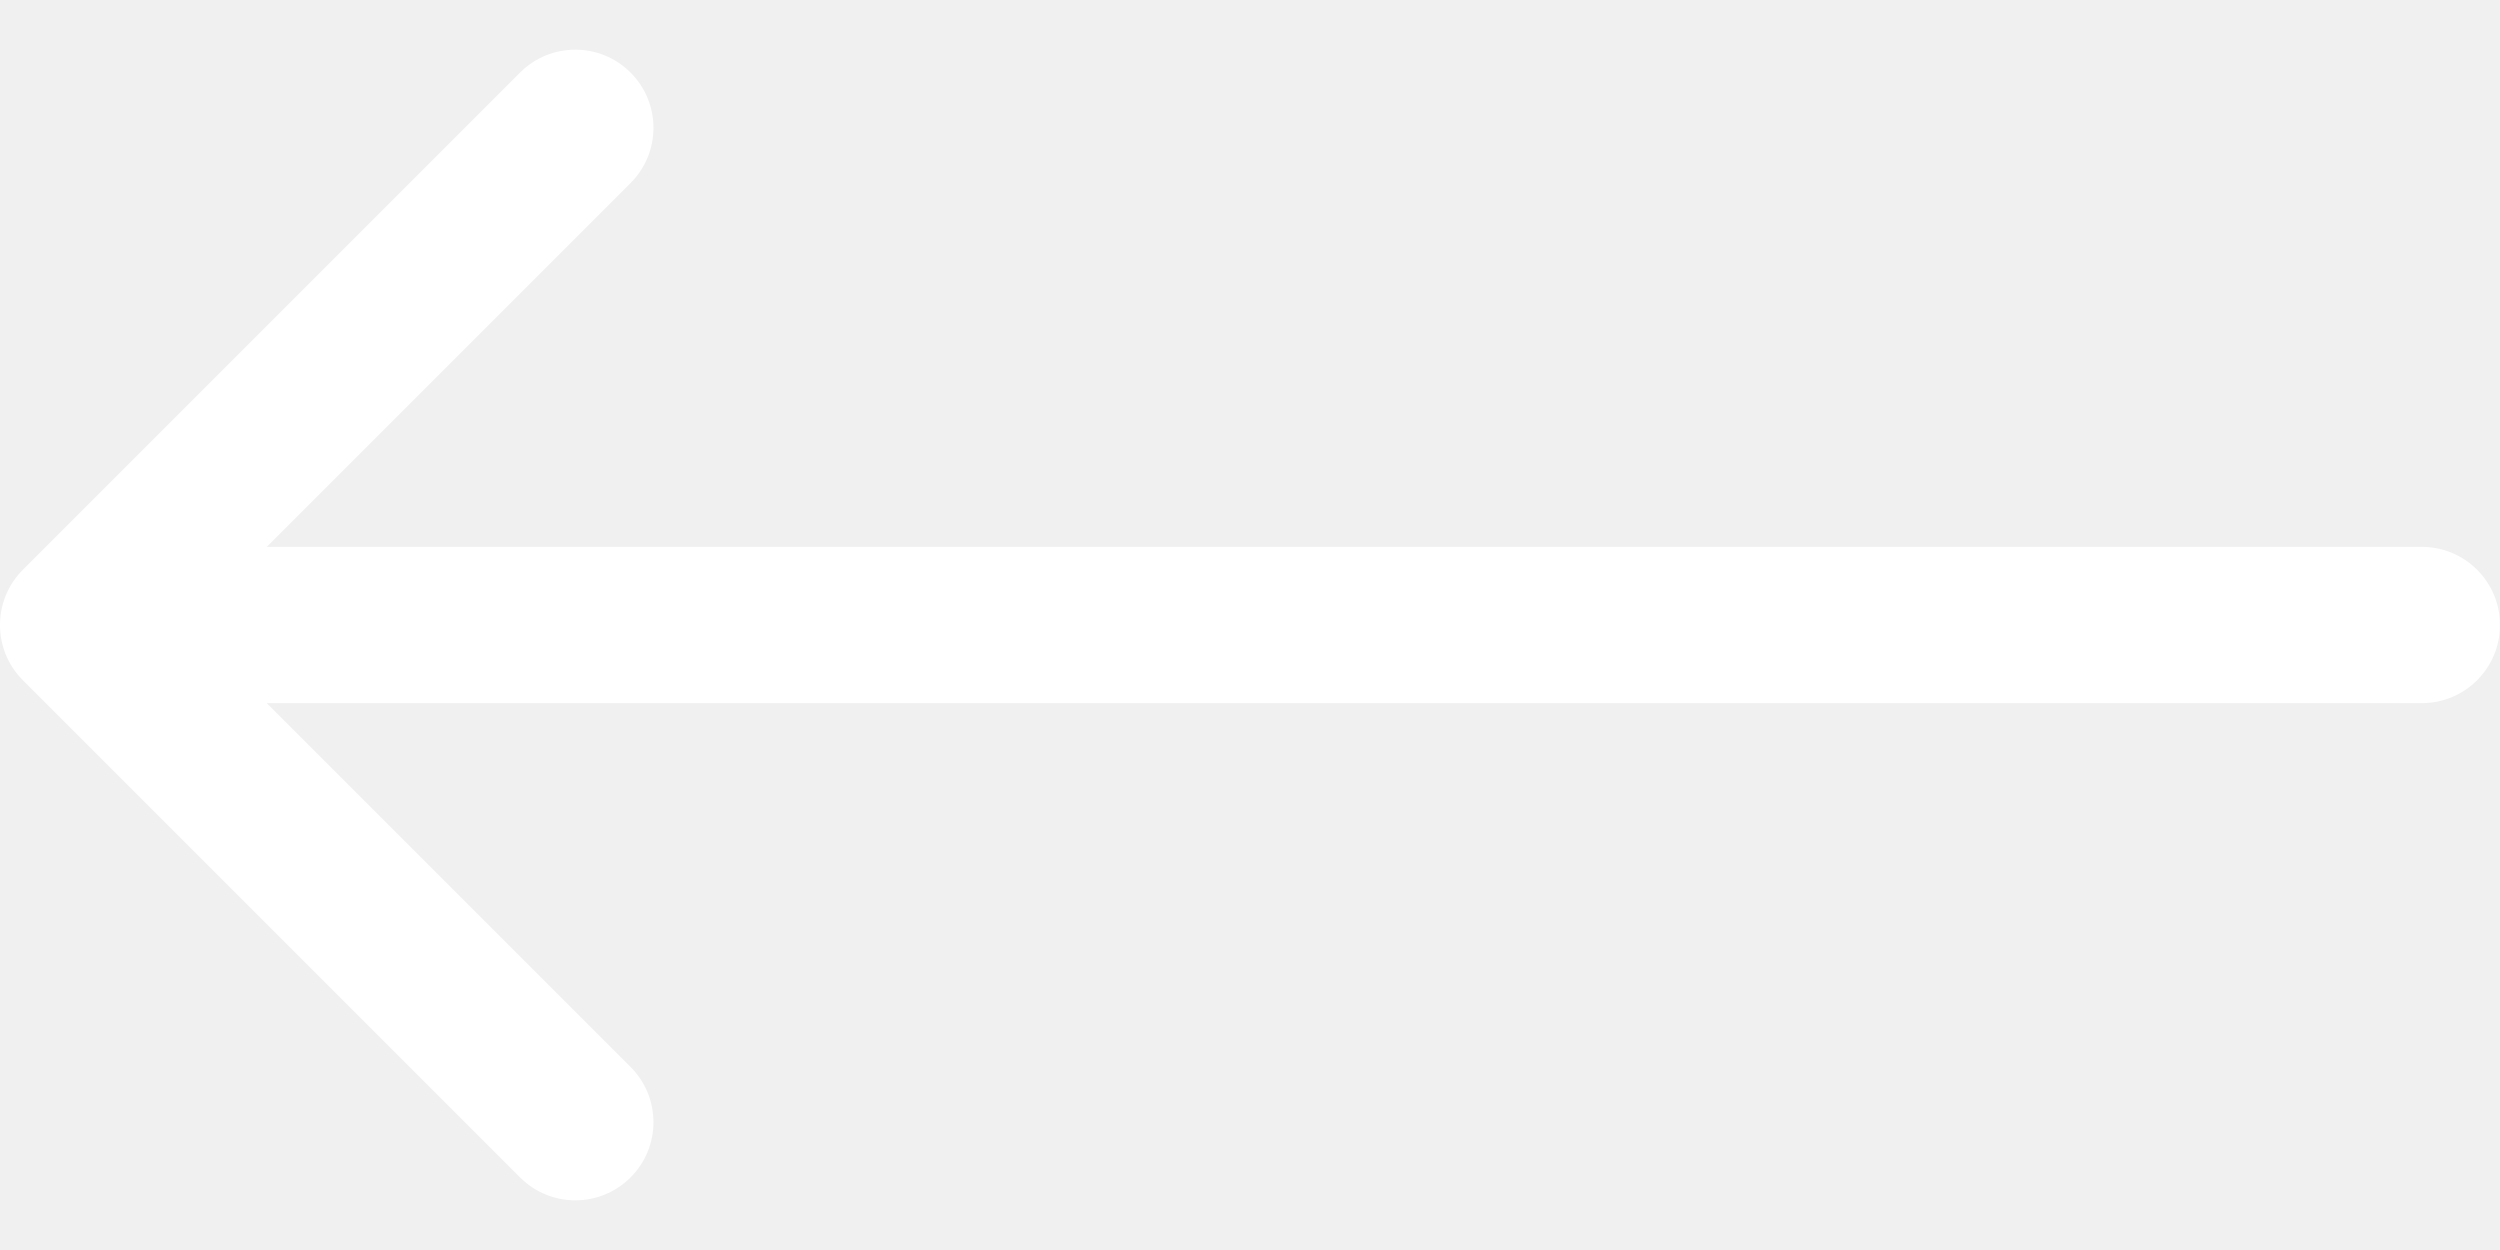
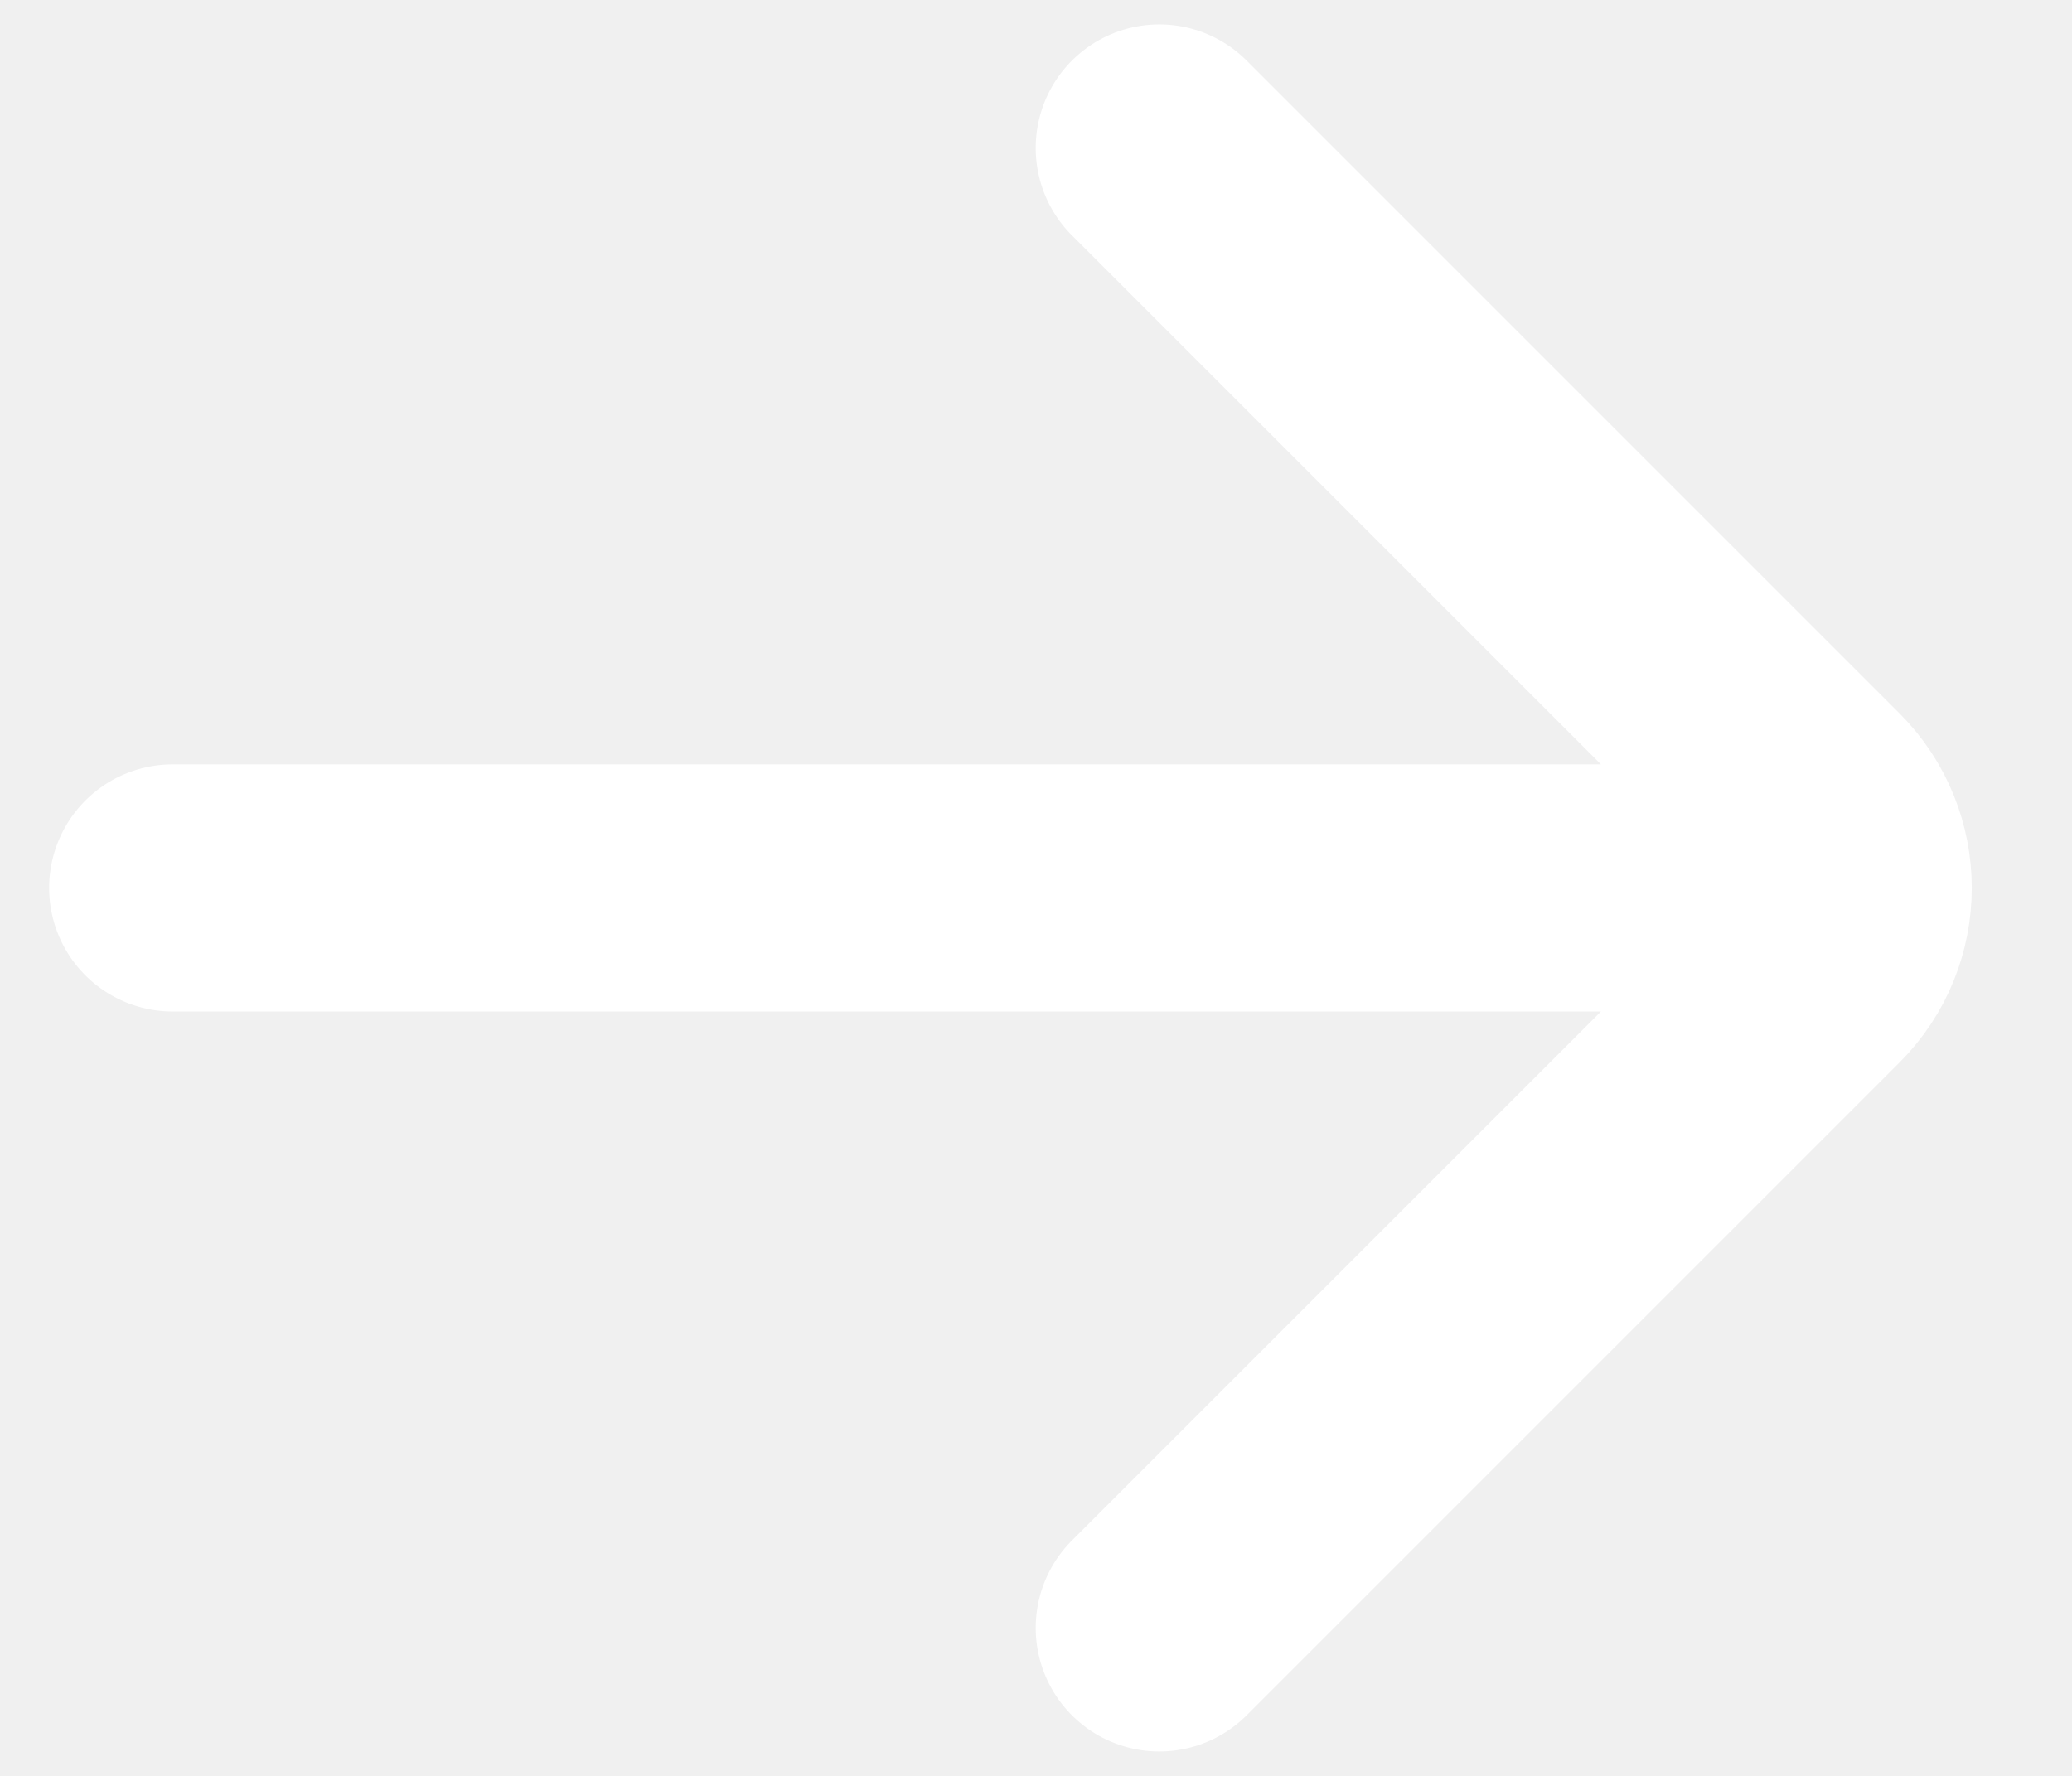
- <svg xmlns="http://www.w3.org/2000/svg" width="32" height="16" viewBox="0 0 32 16" fill="none">
-   <path d="M31 7C31.552 7 32 7.448 32 8C32 8.552 31.552 9 31 9L31 7ZM0.293 8.707C-0.098 8.317 -0.098 7.683 0.293 7.293L6.657 0.929C7.047 0.538 7.681 0.538 8.071 0.929C8.462 1.319 8.462 1.953 8.071 2.343L2.414 8L8.071 13.657C8.462 14.047 8.462 14.681 8.071 15.071C7.681 15.462 7.047 15.462 6.657 15.071L0.293 8.707ZM31 9L1 9L1 7L31 7L31 9Z" fill="white" />
+ <svg xmlns="http://www.w3.org/2000/svg" width="14" height="12" viewBox="0 0 14 12" fill="none">
+   <path d="M1.167 6H12M7.833 1L12.244 5.411C12.569 5.736 12.569 6.264 12.244 6.589L7.833 11" stroke="white" stroke-width="1.67" stroke-linecap="round" />
</svg>
